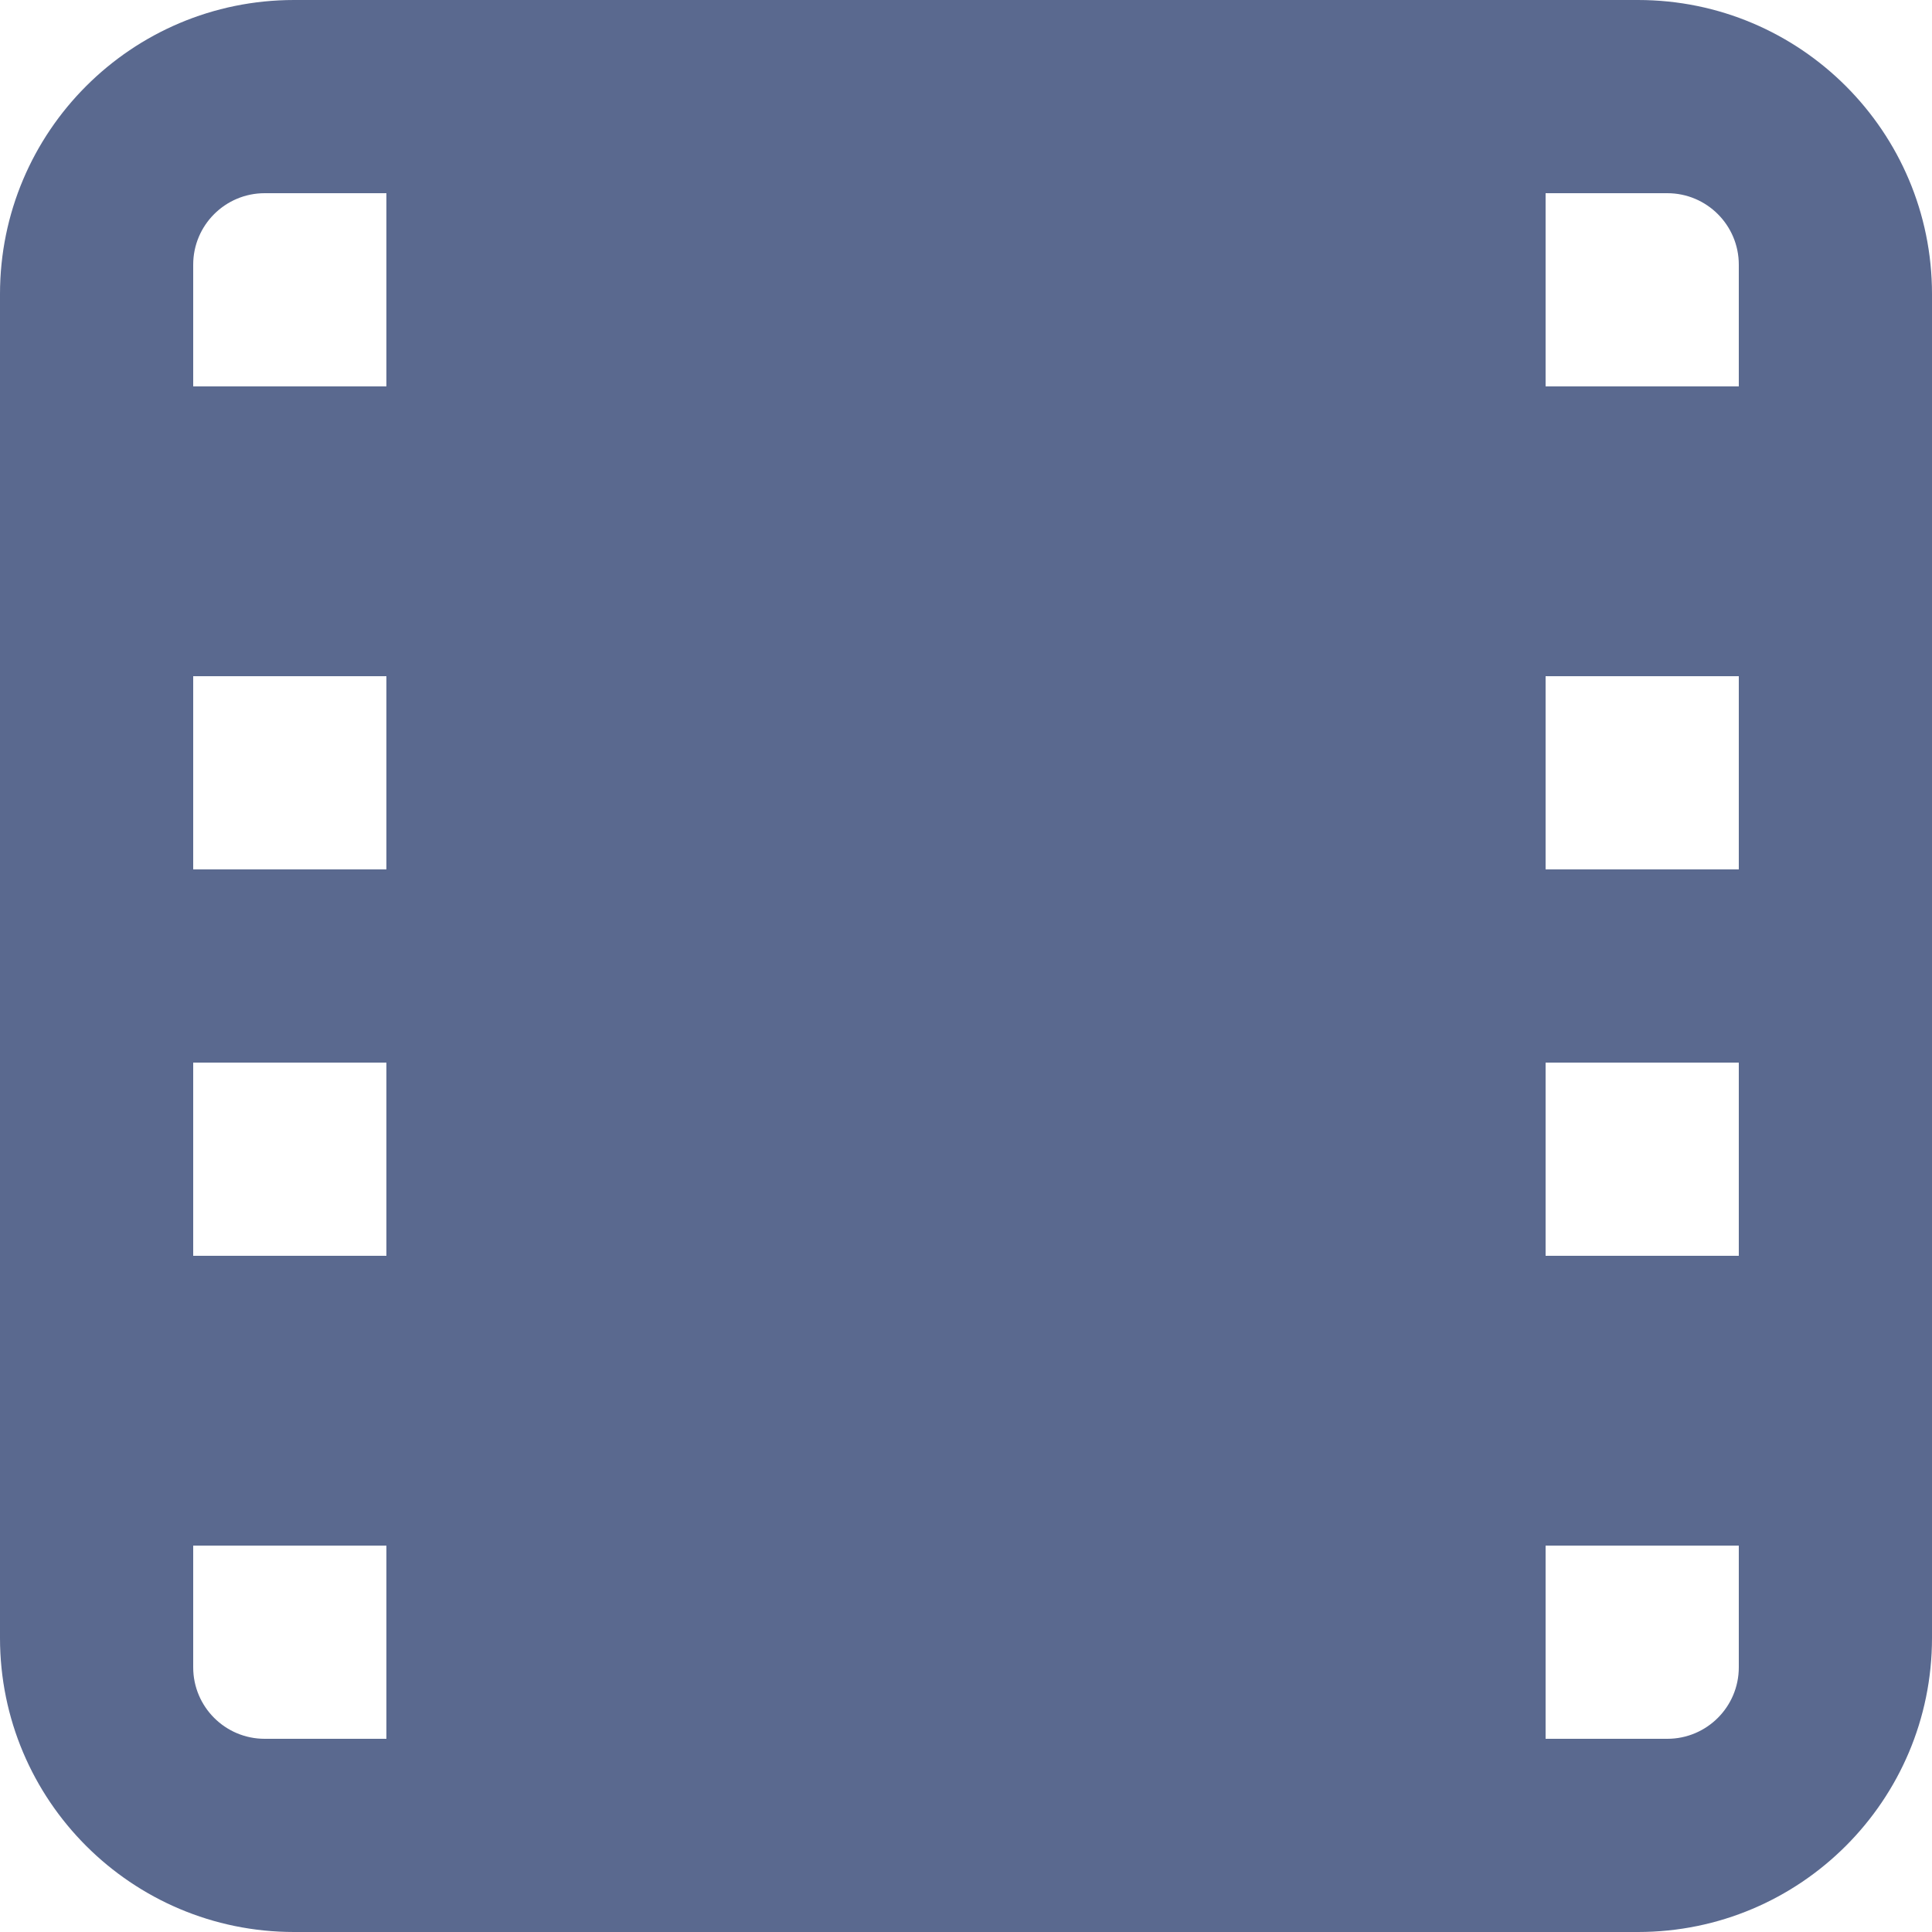
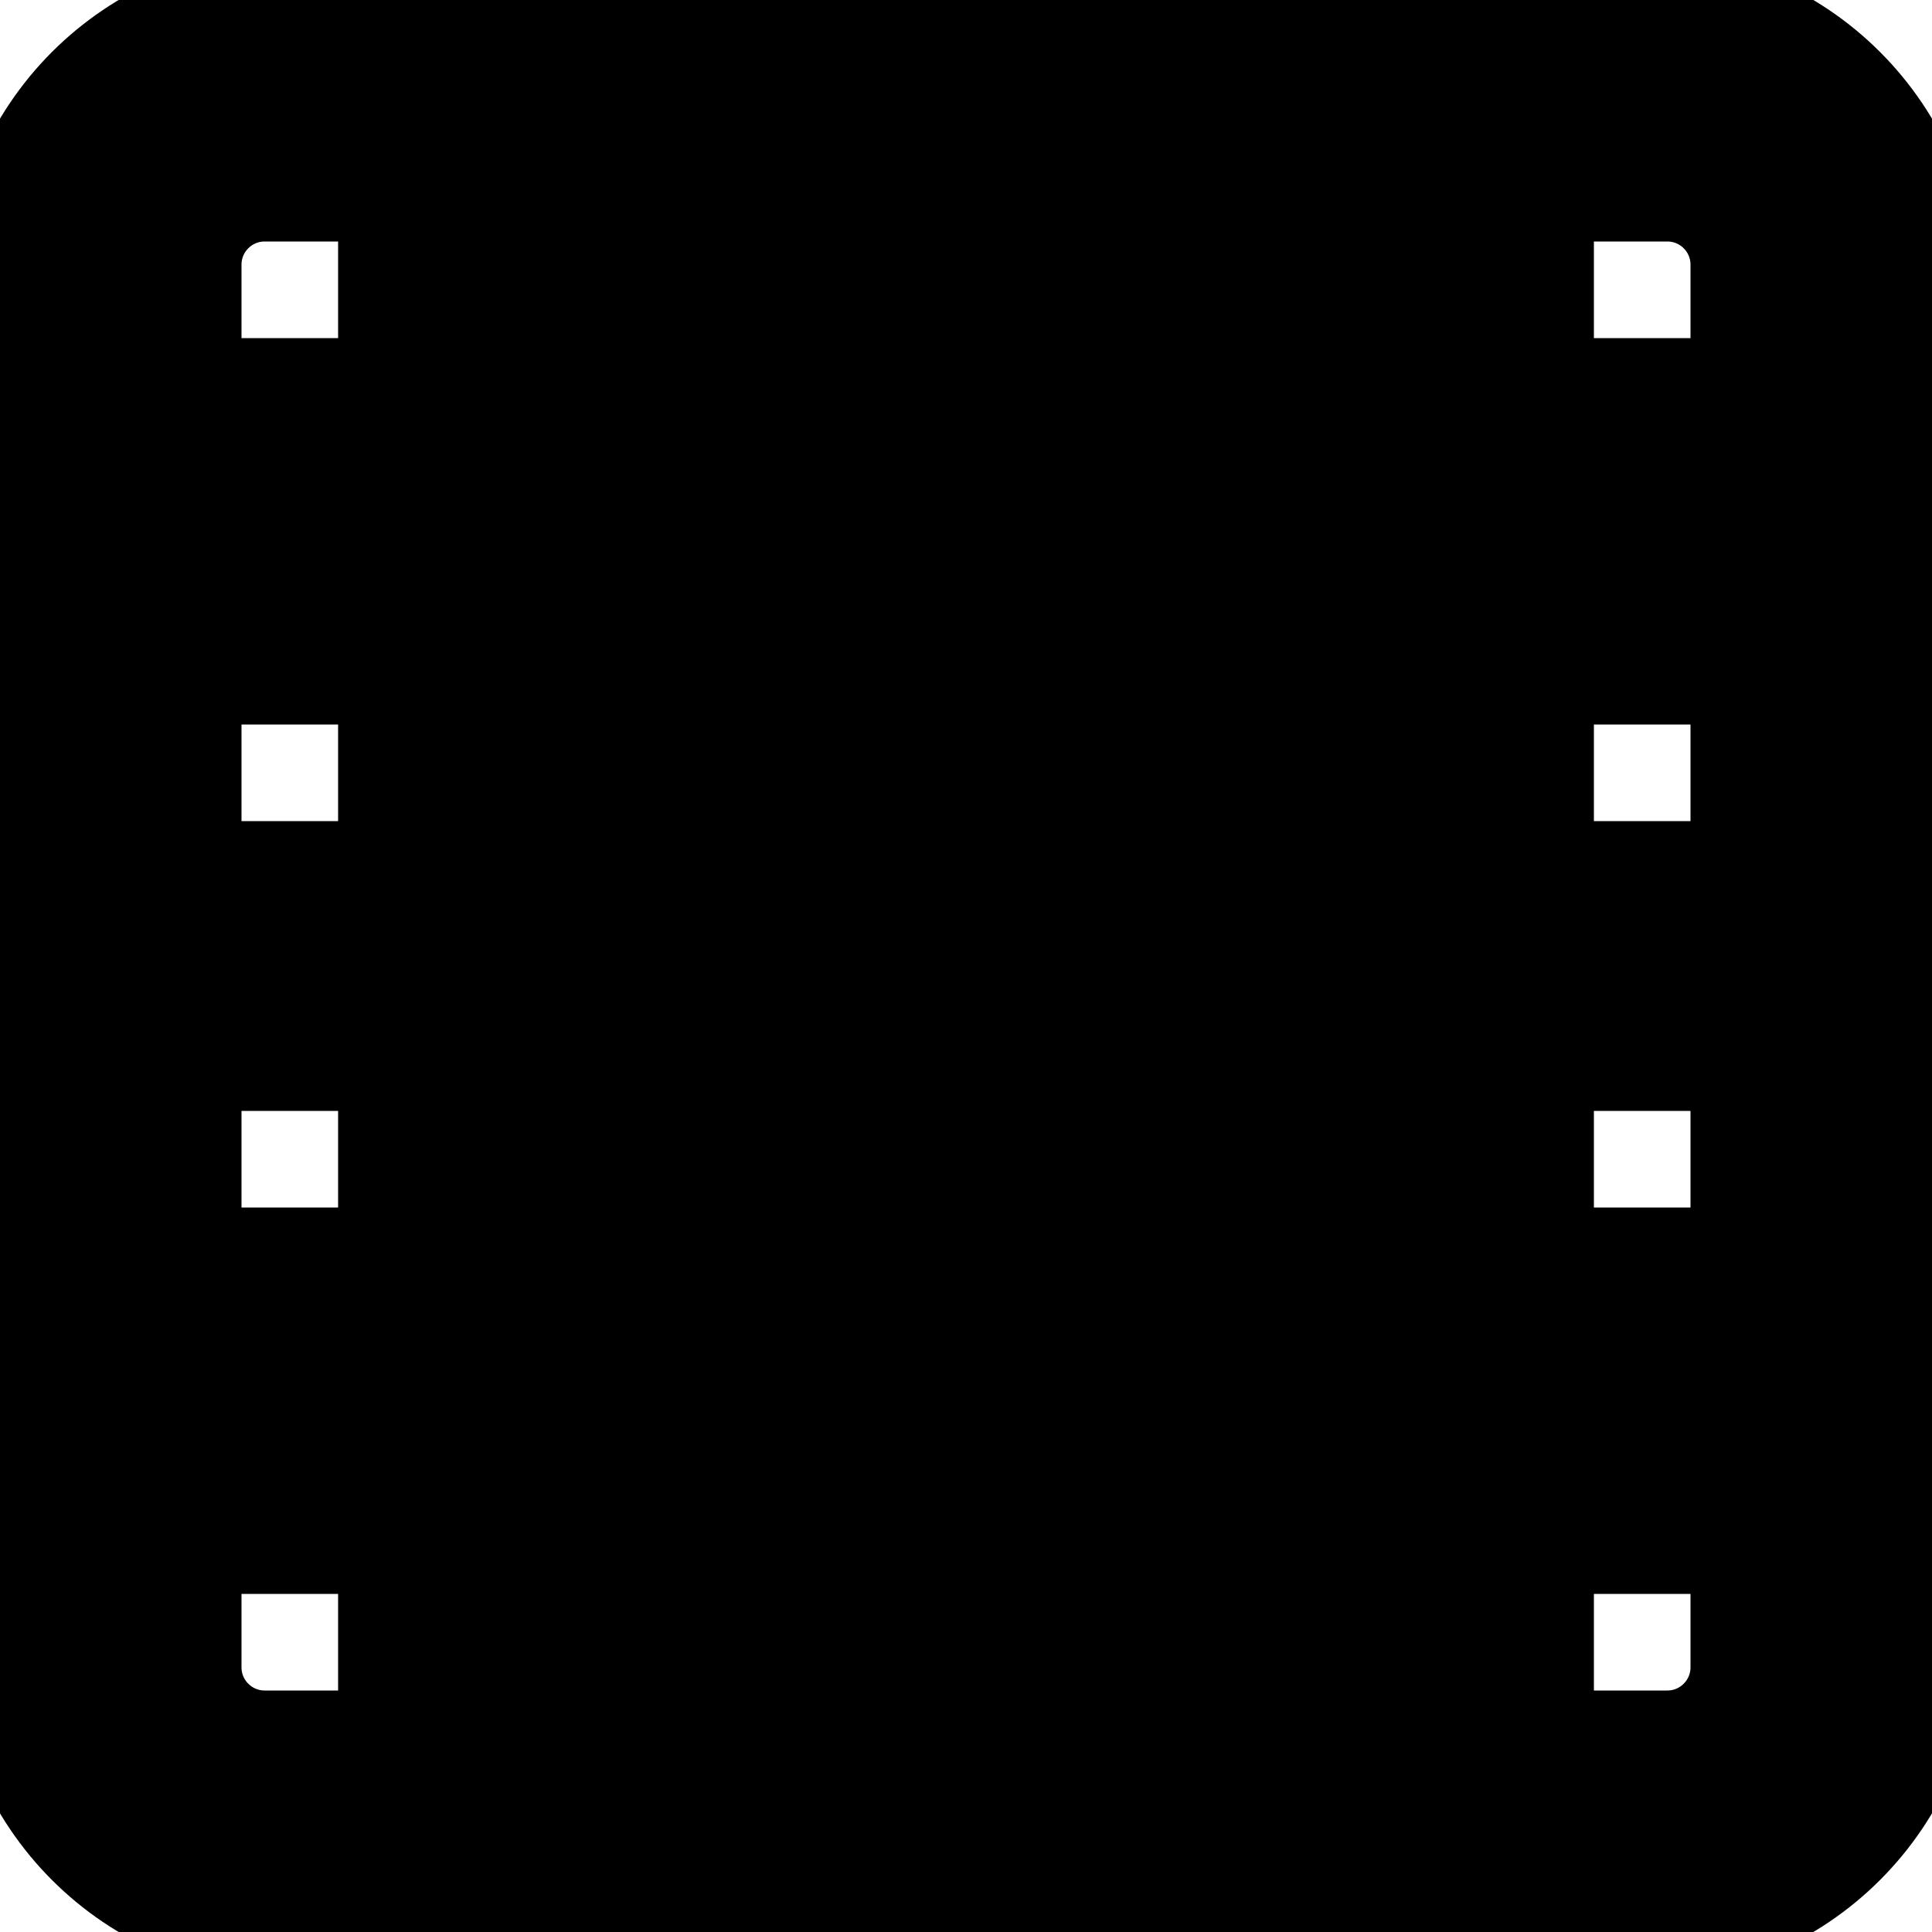
<svg xmlns="http://www.w3.org/2000/svg" width="20" height="20">
-   <path d="M16.956 0H3.044A3.044 3.044 0 0 0 0 3.044v13.912A3.044 3.044 0 0 0 3.044 20h13.912A3.044 3.044 0 0 0 20 16.956V3.044A3.044 3.044 0 0 0 16.956 0ZM4 9H2V7h2v2Zm-2 2h2v2H2v-2Zm16-2h-2V7h2v2Zm-2 2h2v2h-2v-2Zm2-8.26V4h-2V2h1.26a.74.74 0 0 1 .74.74ZM2.74 2H4v2H2V2.74A.74.74 0 0 1 2.74 2ZM2 17.26V16h2v2H2.74a.74.74 0 0 1-.74-.74Zm16 0a.74.74 0 0 1-.74.74H16v-2h2v1.26Z" fill="#5A698F" />
+   <path d="M16.956 0H3.044A3.044 3.044 0 0 0 0 3.044v13.912A3.044 3.044 0 0 0 3.044 20h13.912A3.044 3.044 0 0 0 20 16.956V3.044A3.044 3.044 0 0 0 16.956 0ZM4 9H2V7h2v2Zm-2 2h2v2H2v-2Zm16-2h-2V7h2v2Zm-2 2h2v2h-2v-2Zm2-8.26V4h-2V2h1.26a.74.74 0 0 1 .74.74ZM2.74 2H4v2H2V2.74A.74.74 0 0 1 2.74 2ZM2 17.26V16h2v2H2.74a.74.74 0 0 1-.74-.74Zm16 0a.74.74 0 0 1-.74.74H16v-2h2v1.26Z" fill="currentColor" stroke="currentColor" />
</svg>
